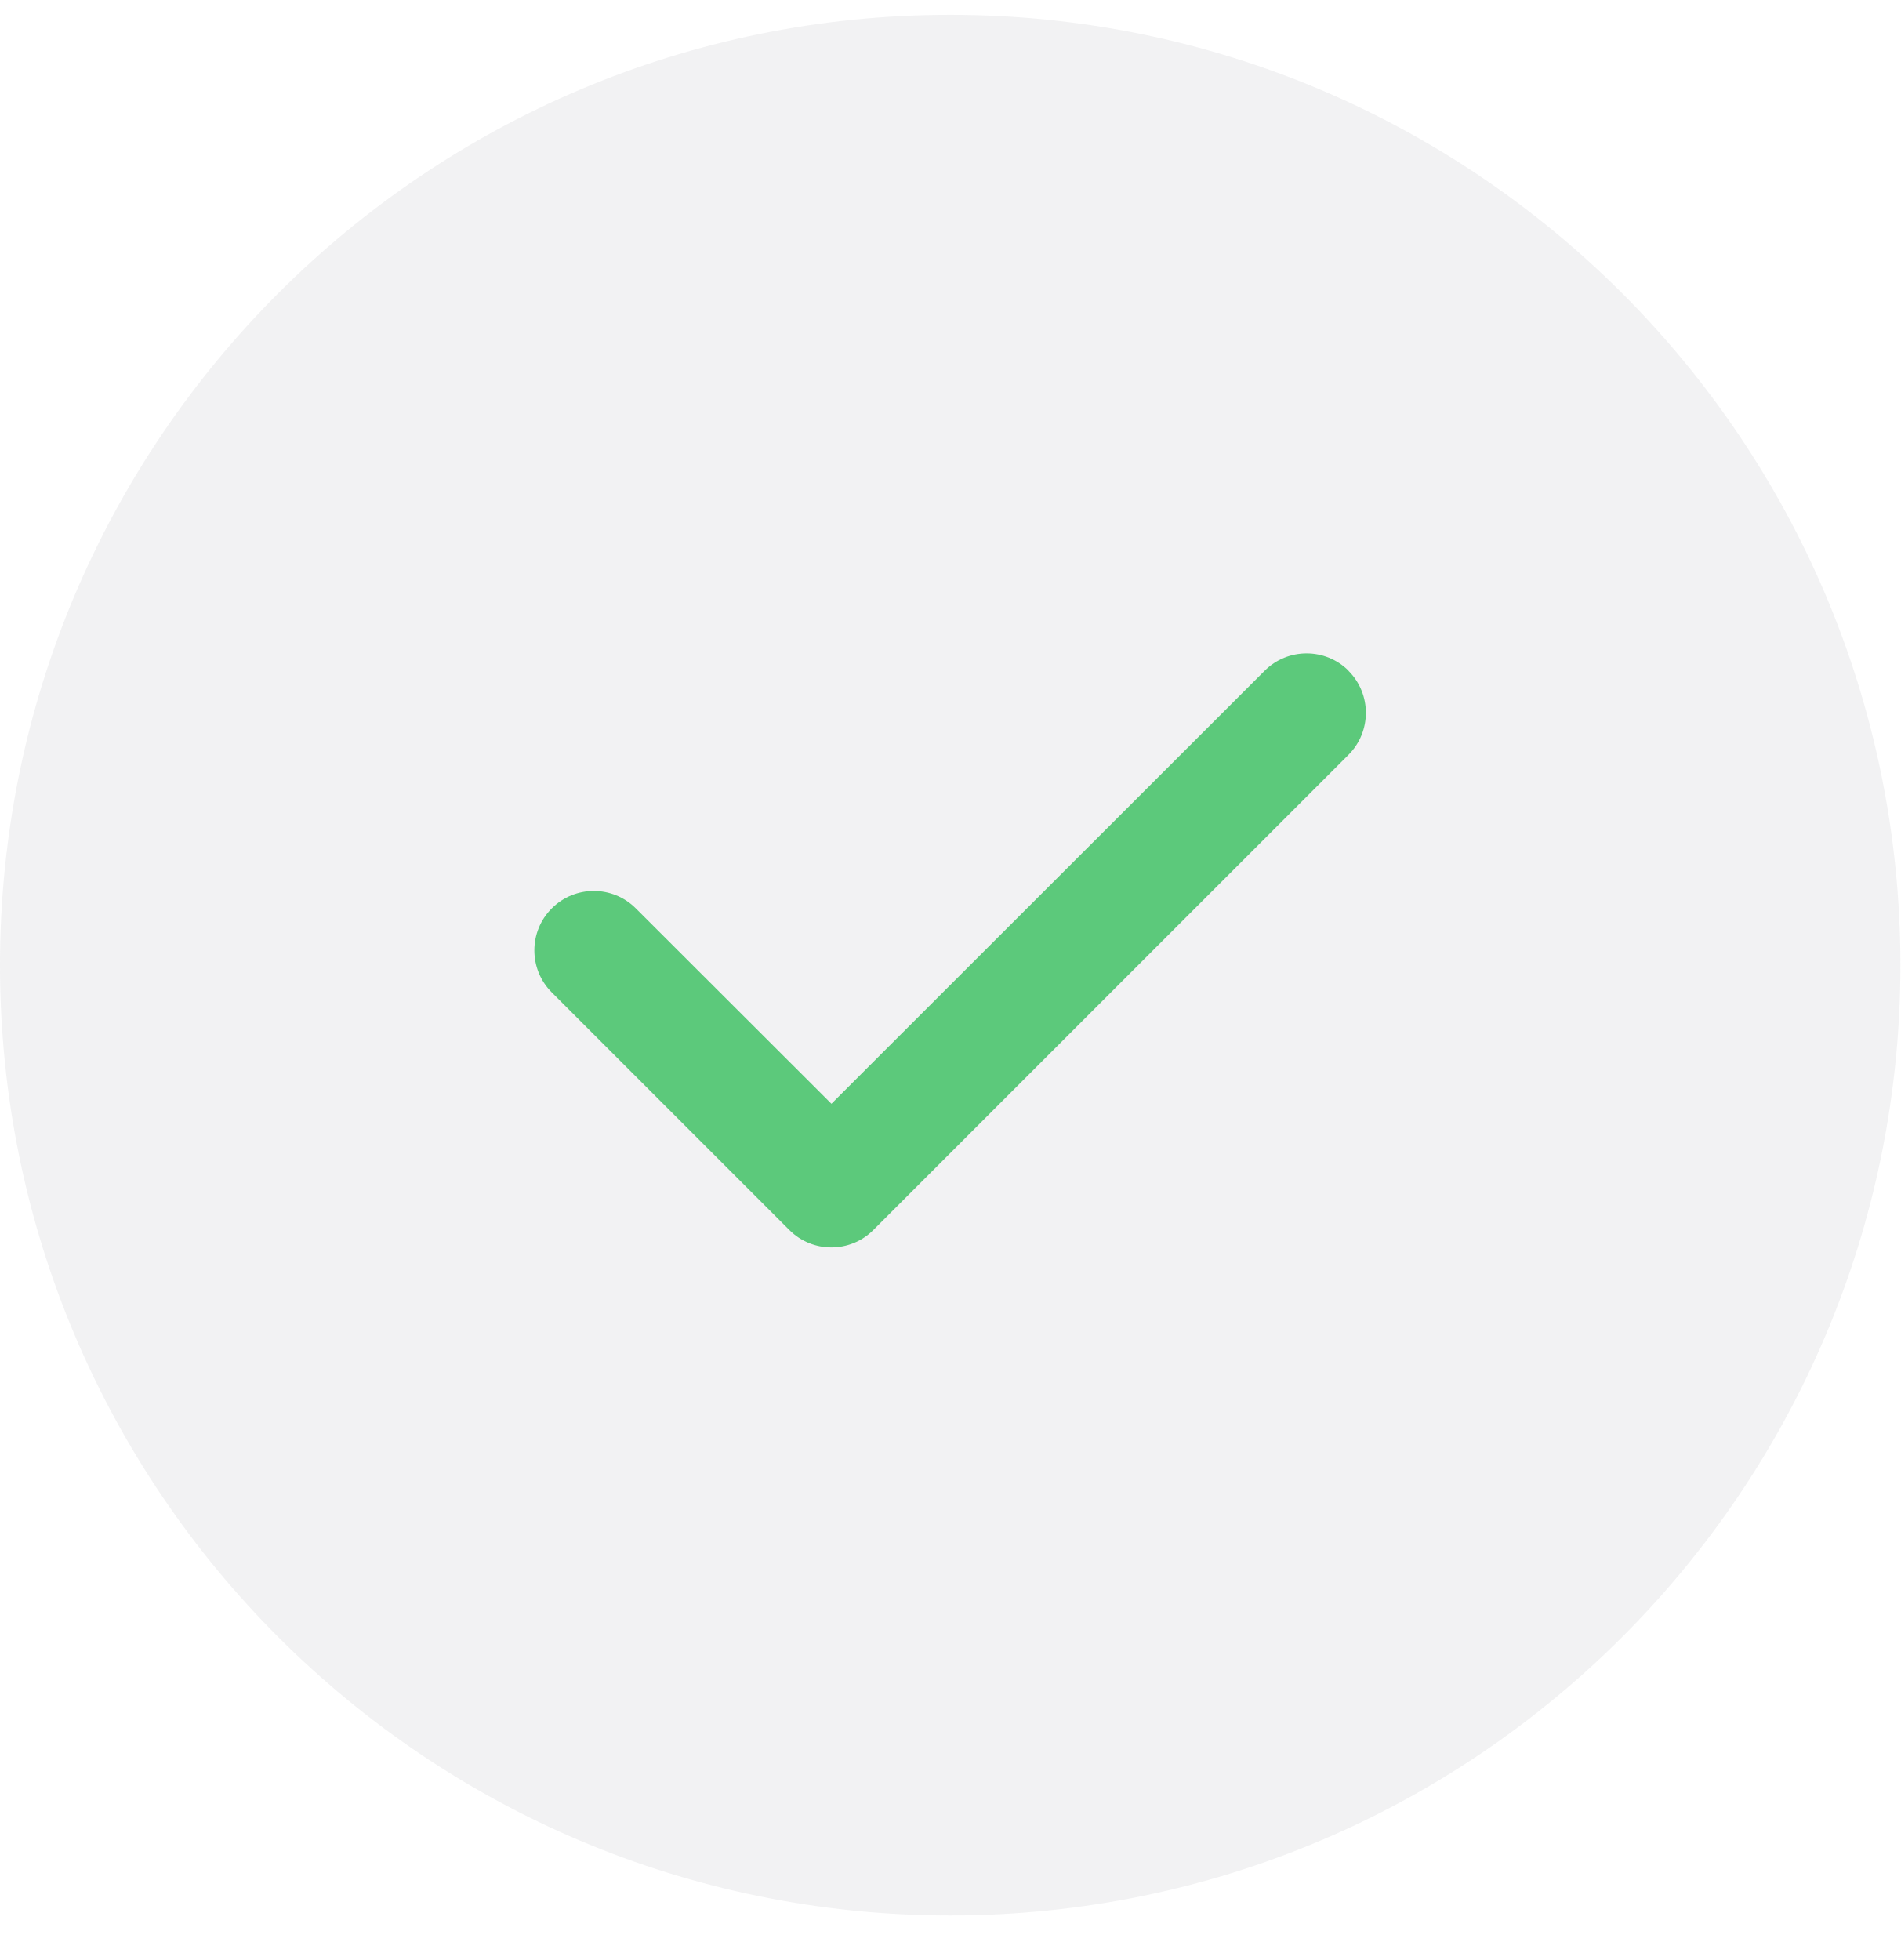
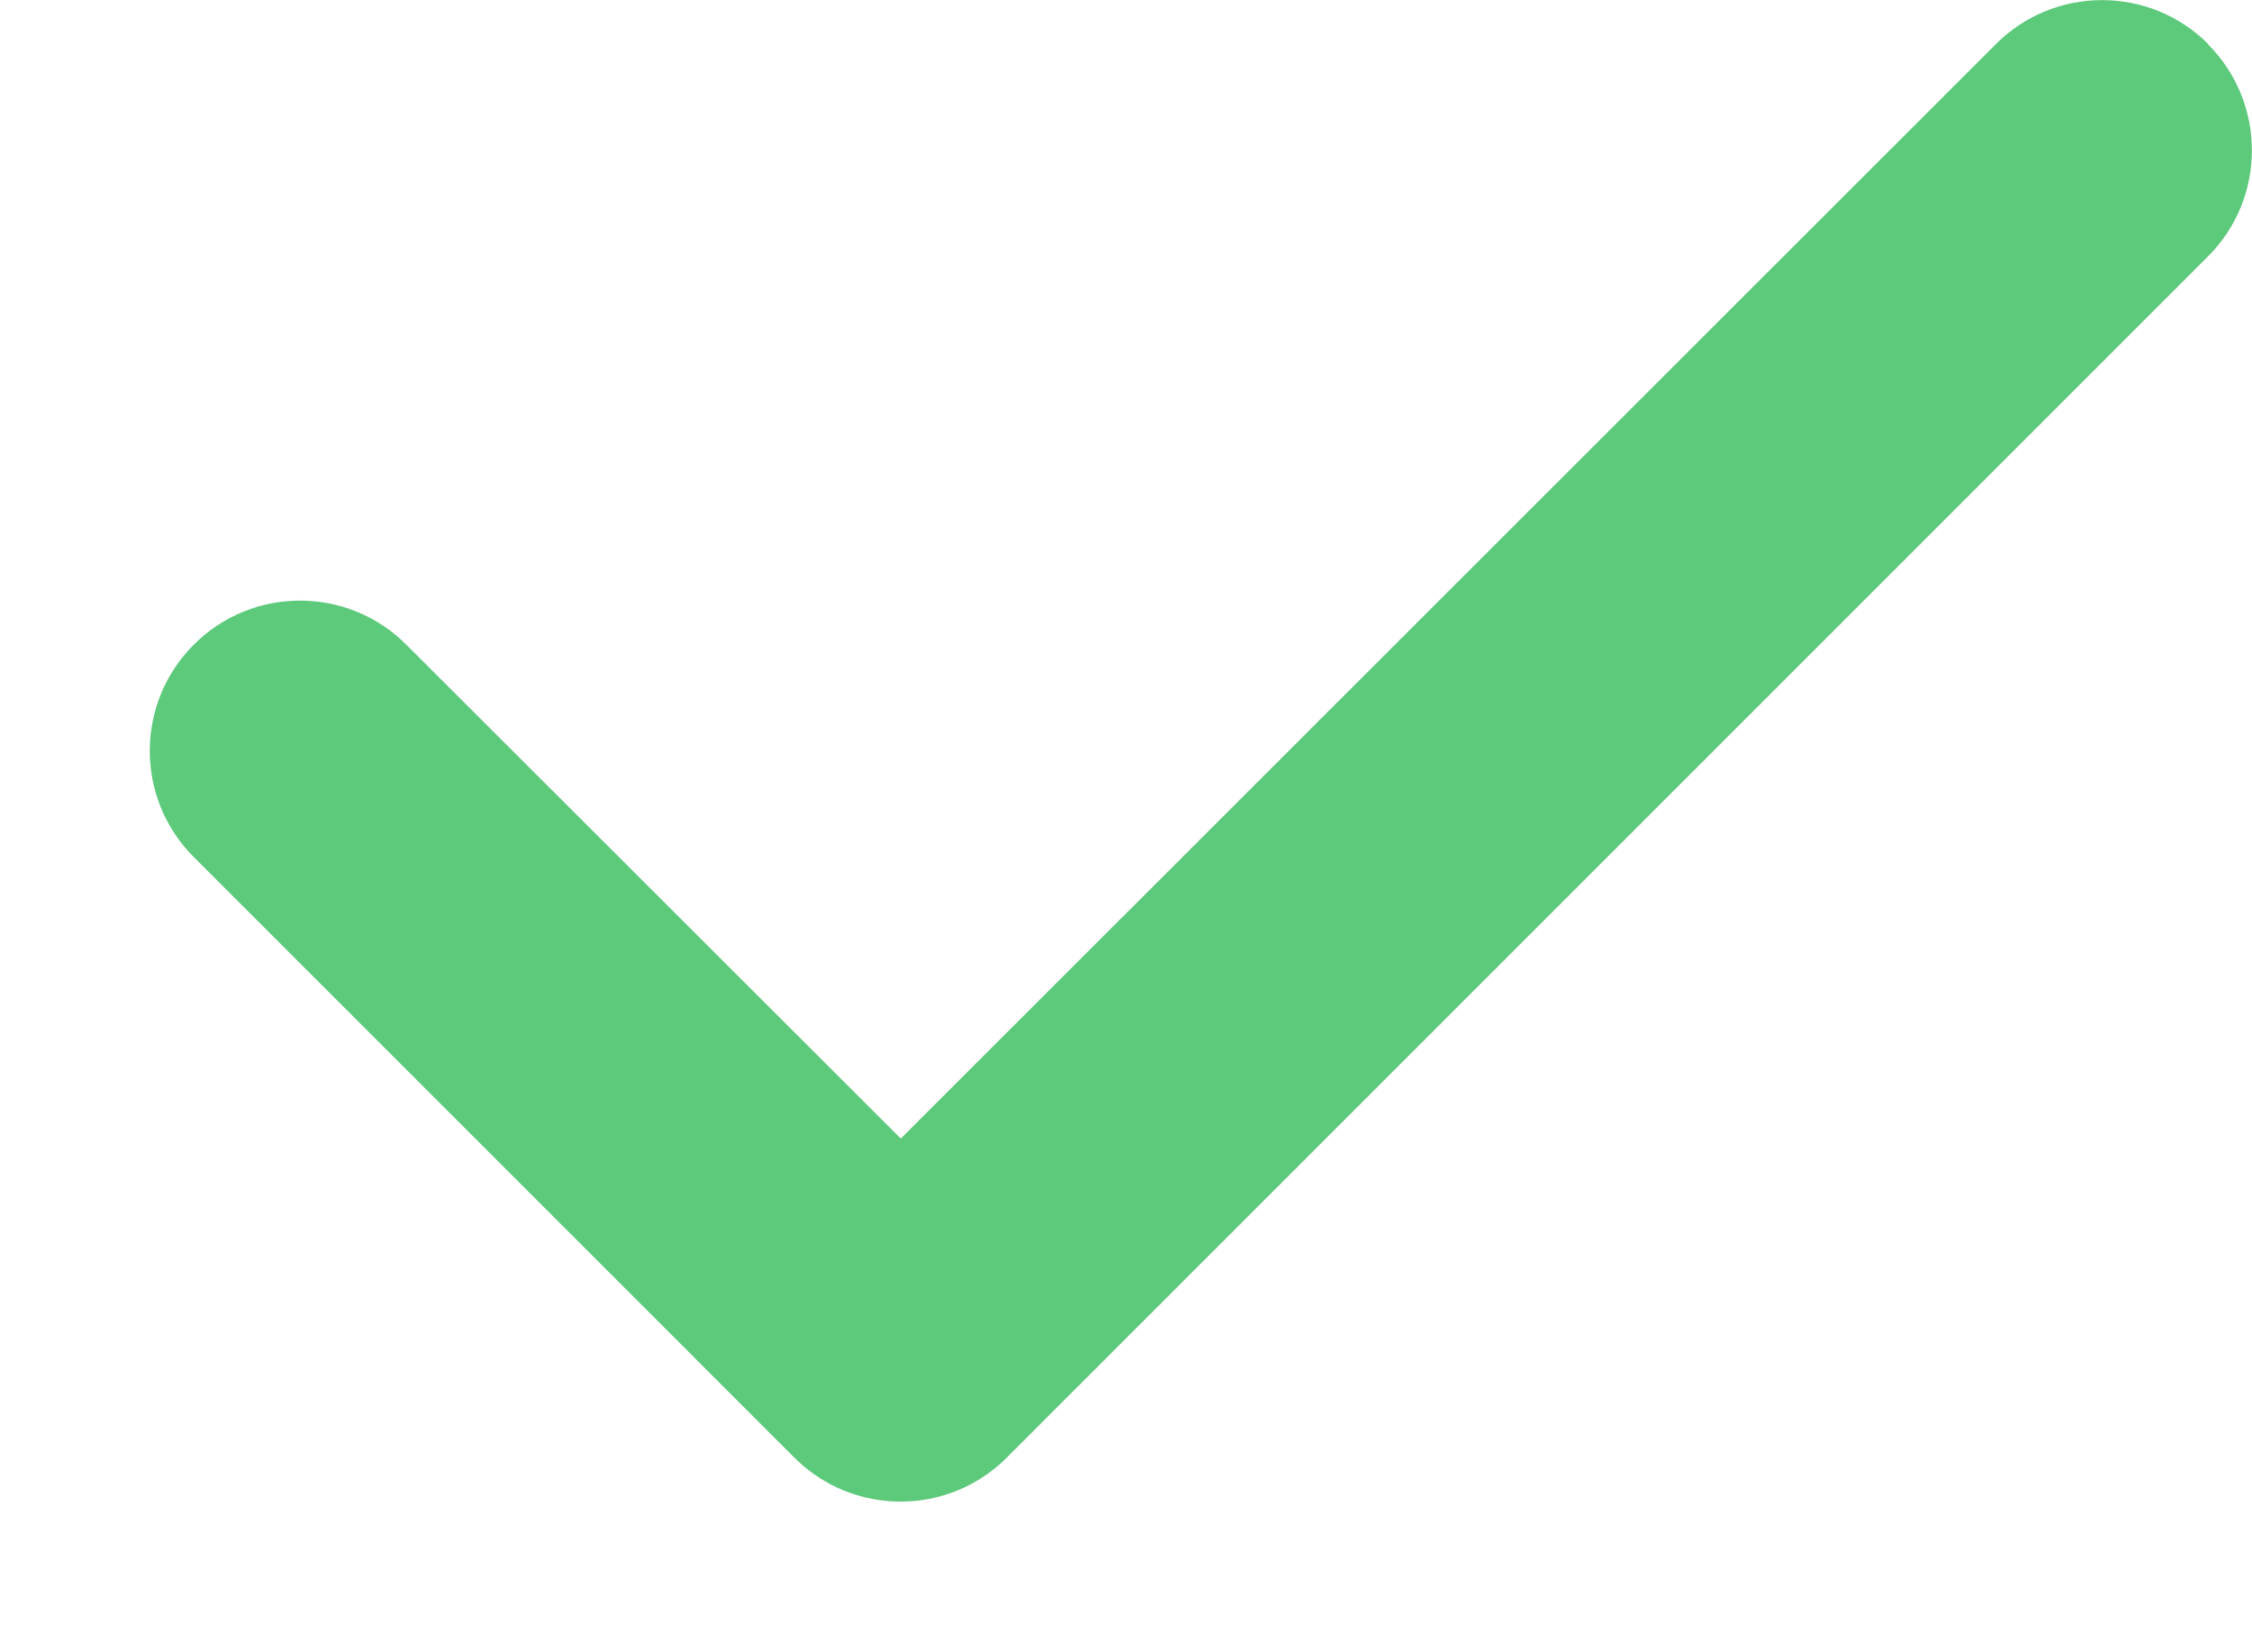
- <svg xmlns="http://www.w3.org/2000/svg" width="32" height="33" viewBox="0 0 32 33" fill="none">
-   <rect y="0.25" width="32" height="32" rx="16" fill="#81818B" fill-opacity="0.1" />
-   <path d="M22.706 11.294C23.097 11.684 23.097 12.319 22.706 12.709L14.706 20.709C14.316 21.1 13.681 21.1 13.291 20.709L9.291 16.709C8.9 16.319 8.9 15.684 9.291 15.294C9.681 14.903 10.316 14.903 10.706 15.294L14 18.584L21.294 11.294C21.684 10.903 22.319 10.903 22.709 11.294H22.706Z" fill="#5CC97B" />
+ <svg xmlns="http://www.w3.org/2000/svg" width="15" height="11" viewBox="0 0 15 11" fill="none">
+   <path d="M14.706 0.294C15.097 0.684 15.097 1.319 14.706 1.709L6.706 9.709C6.316 10.1 5.681 10.1 5.291 9.709L1.291 5.709C0.9 5.319 0.9 4.684 1.291 4.294C1.681 3.903 2.316 3.903 2.706 4.294L6 7.584L13.294 0.294C13.684 -0.097 14.319 -0.097 14.709 0.294H14.706Z" fill="#5CC97B" />
</svg>
